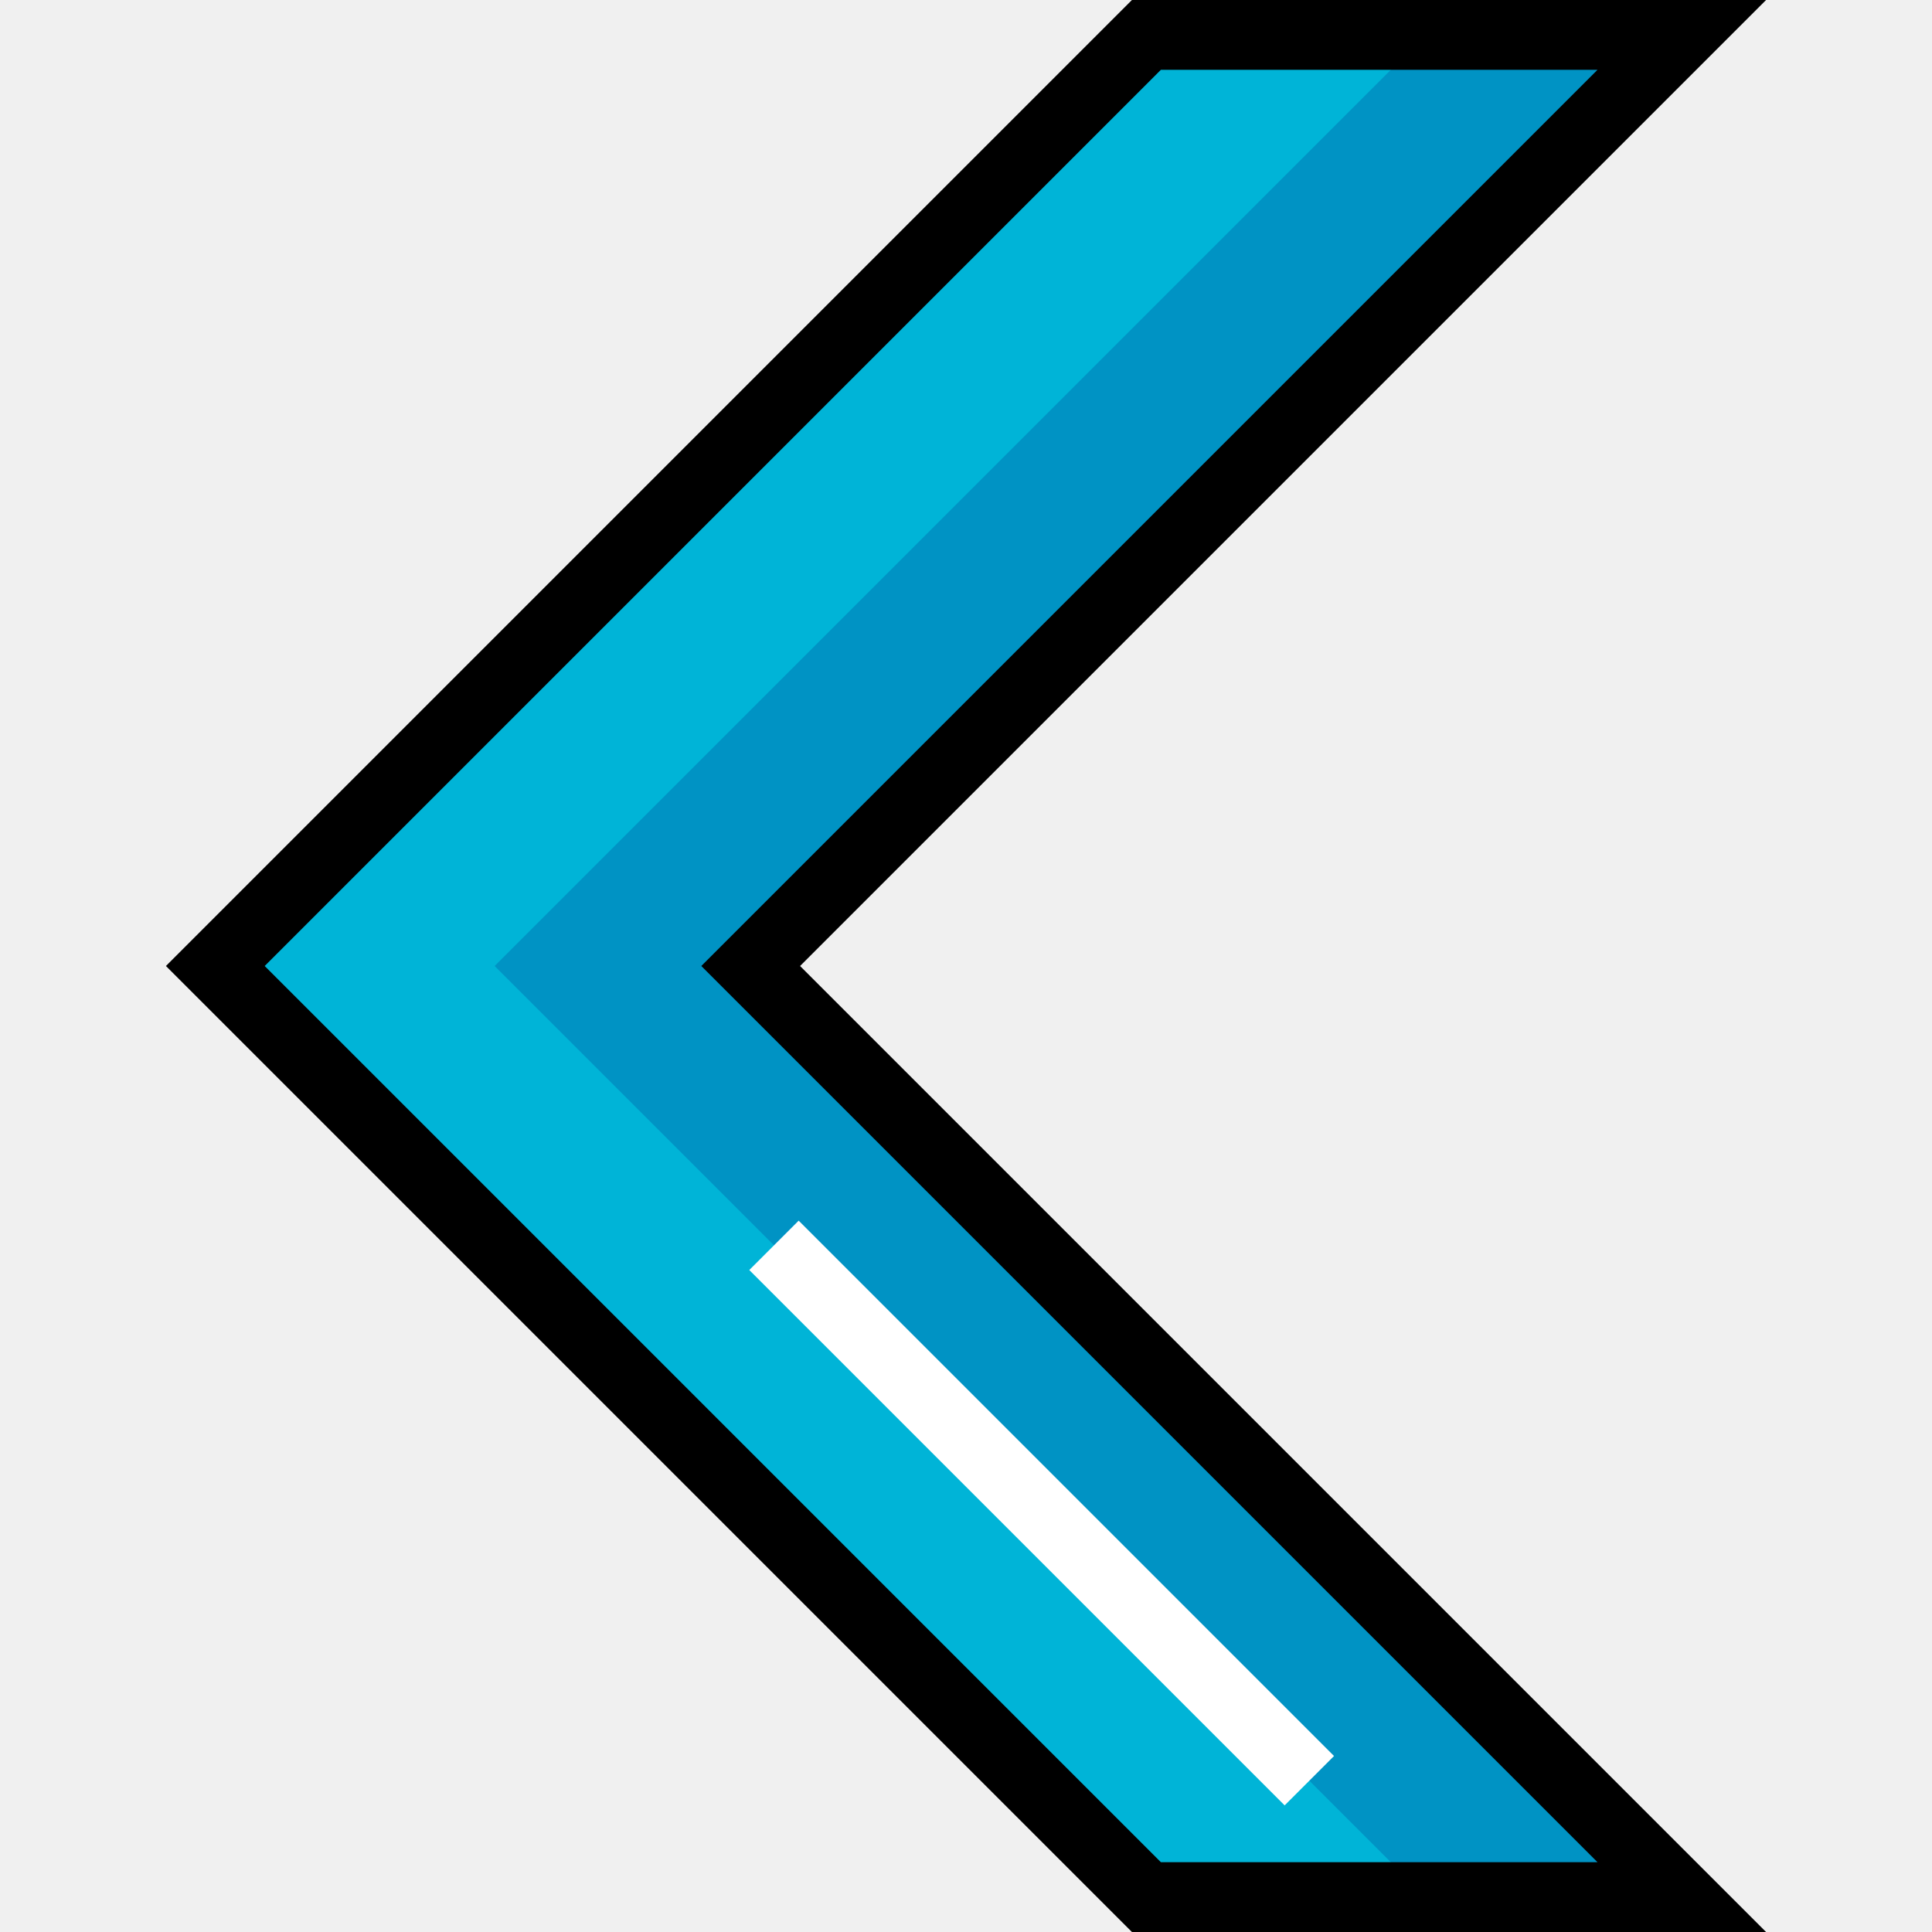
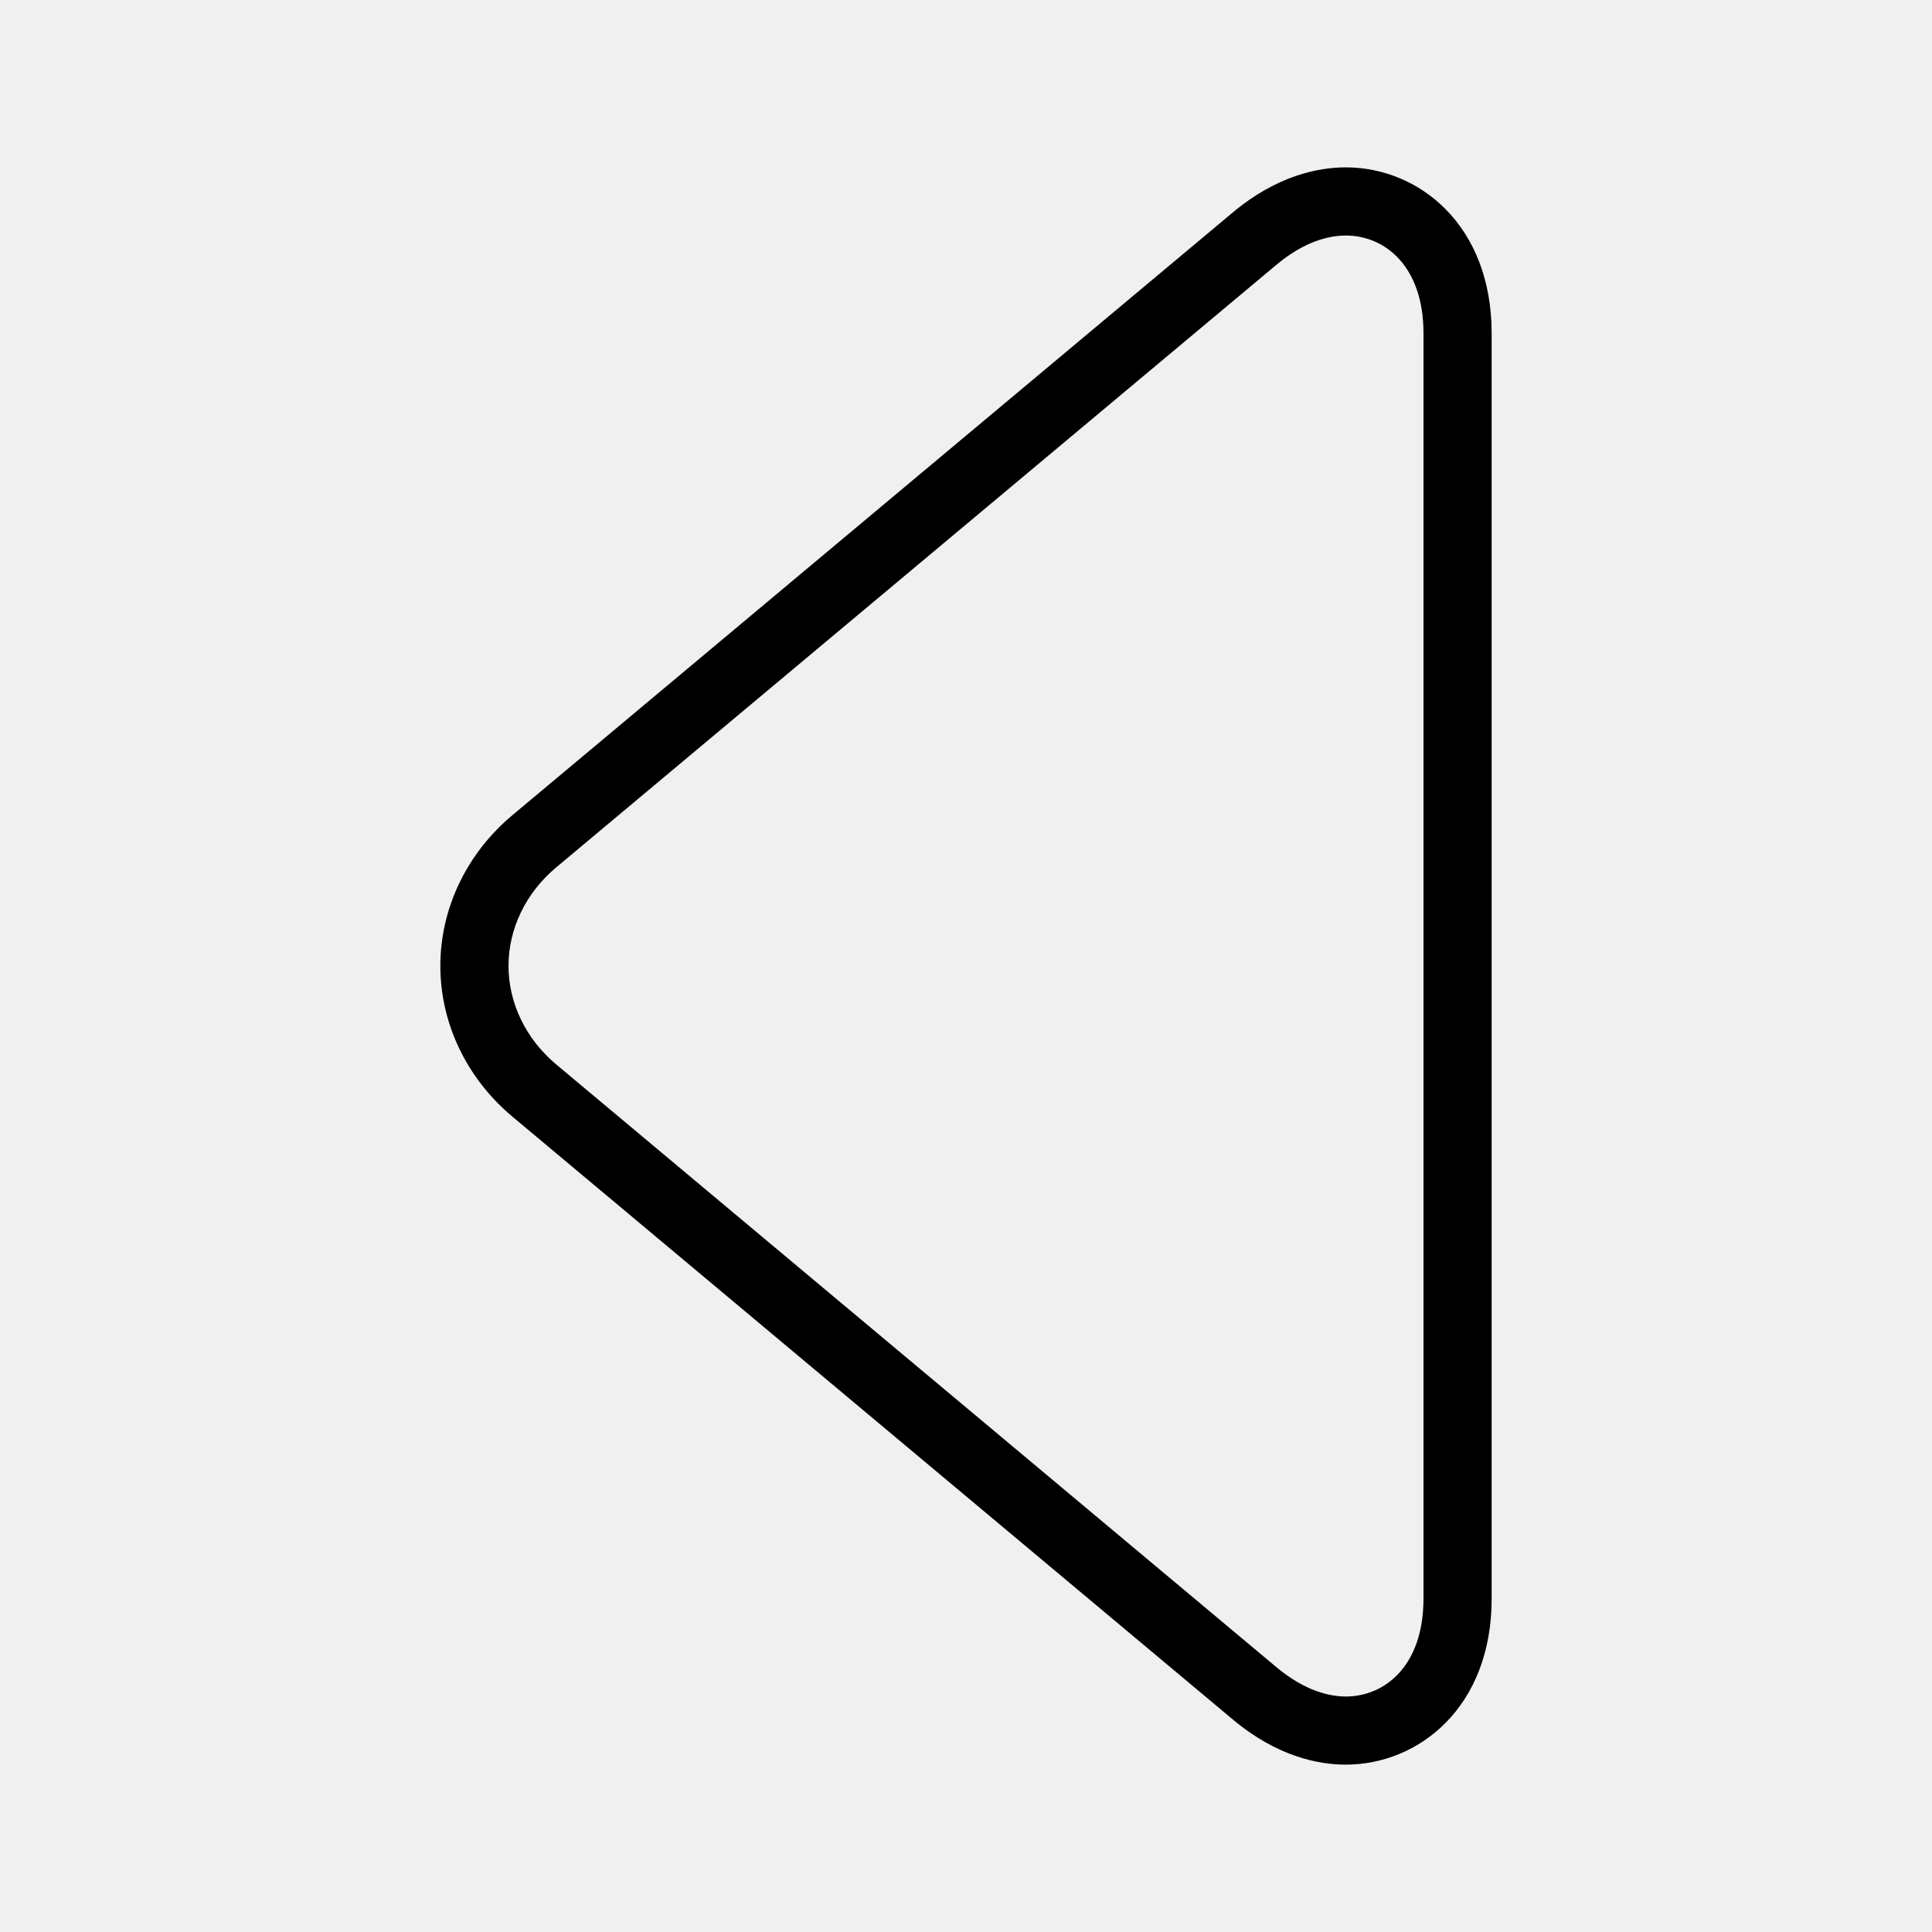
- <svg xmlns="http://www.w3.org/2000/svg" version="1.1" id="Layer_1" x="0px" y="0px" viewBox="0 0 512 512" style="enable-background:new 0 0 512 512;" xml:space="preserve">
-   <polygon style="fill:#00B4D7;" points="445.686,502.747 303.807,502.747 57.06,256 303.807,9.253 445.686,9.253 198.939,256 " />
-   <polygon style="fill:#0093C4;" points="445.686,9.253 377.831,9.253 131.084,256 377.831,502.747 445.686,502.747 198.939,256 " />
-   <rect x="175.731" y="391.708" transform="matrix(-0.7071 -0.7071 0.7071 -0.7071 187.726 879.6804)" style="fill:#FFFFFF;" width="200.64" height="18.506" />
-   <path d="M468.024,512H299.975l-256-256l256-256h168.051l-256,256L468.024,512z M307.639,493.494h115.708L185.853,256L423.348,18.506  H307.64L70.146,256L307.639,493.494z" />
+ <svg xmlns="http://www.w3.org/2000/svg" id="Layer_1" enable-background="new 0 0 56.69 56.69" height="512" viewBox="0 0 56.69 56.69" width="512">
  <g>
- </g>
-   <g>
- </g>
-   <g>
- </g>
-   <g>
- </g>
-   <g>
- </g>
-   <g>
- </g>
-   <g>
- </g>
-   <g>
- </g>
-   <g>
- </g>
-   <g>
- </g>
-   <g>
- </g>
-   <g>
- </g>
-   <g>
- </g>
-   <g>
- </g>
-   <g>
- </g>
+     <path d="m39.49 51.779c-.791 0-2.01-.229-3.316-1.325l-21.134-17.685c-1.347-1.126-2.119-2.739-2.119-4.427s.772-3.301 2.119-4.427l21.134-17.682c1.307-1.093 2.525-1.322 3.316-1.322 2.127 0 4.279 1.674 4.279 4.872v37.125c.001 3.198-2.152 4.871-4.279 4.871zm0-44.868c-.461 0-1.188.148-2.033.856l-21.134 17.682c-.892.745-1.402 1.8-1.402 2.893 0 1.094.511 2.147 1.402 2.893l21.134 17.687c.848.709 1.574.858 2.033.858 1.135 0 2.279-.888 2.279-2.871v-37.126c.001-1.984-1.144-2.872-2.279-2.872z" />
+   </g>
</svg>
